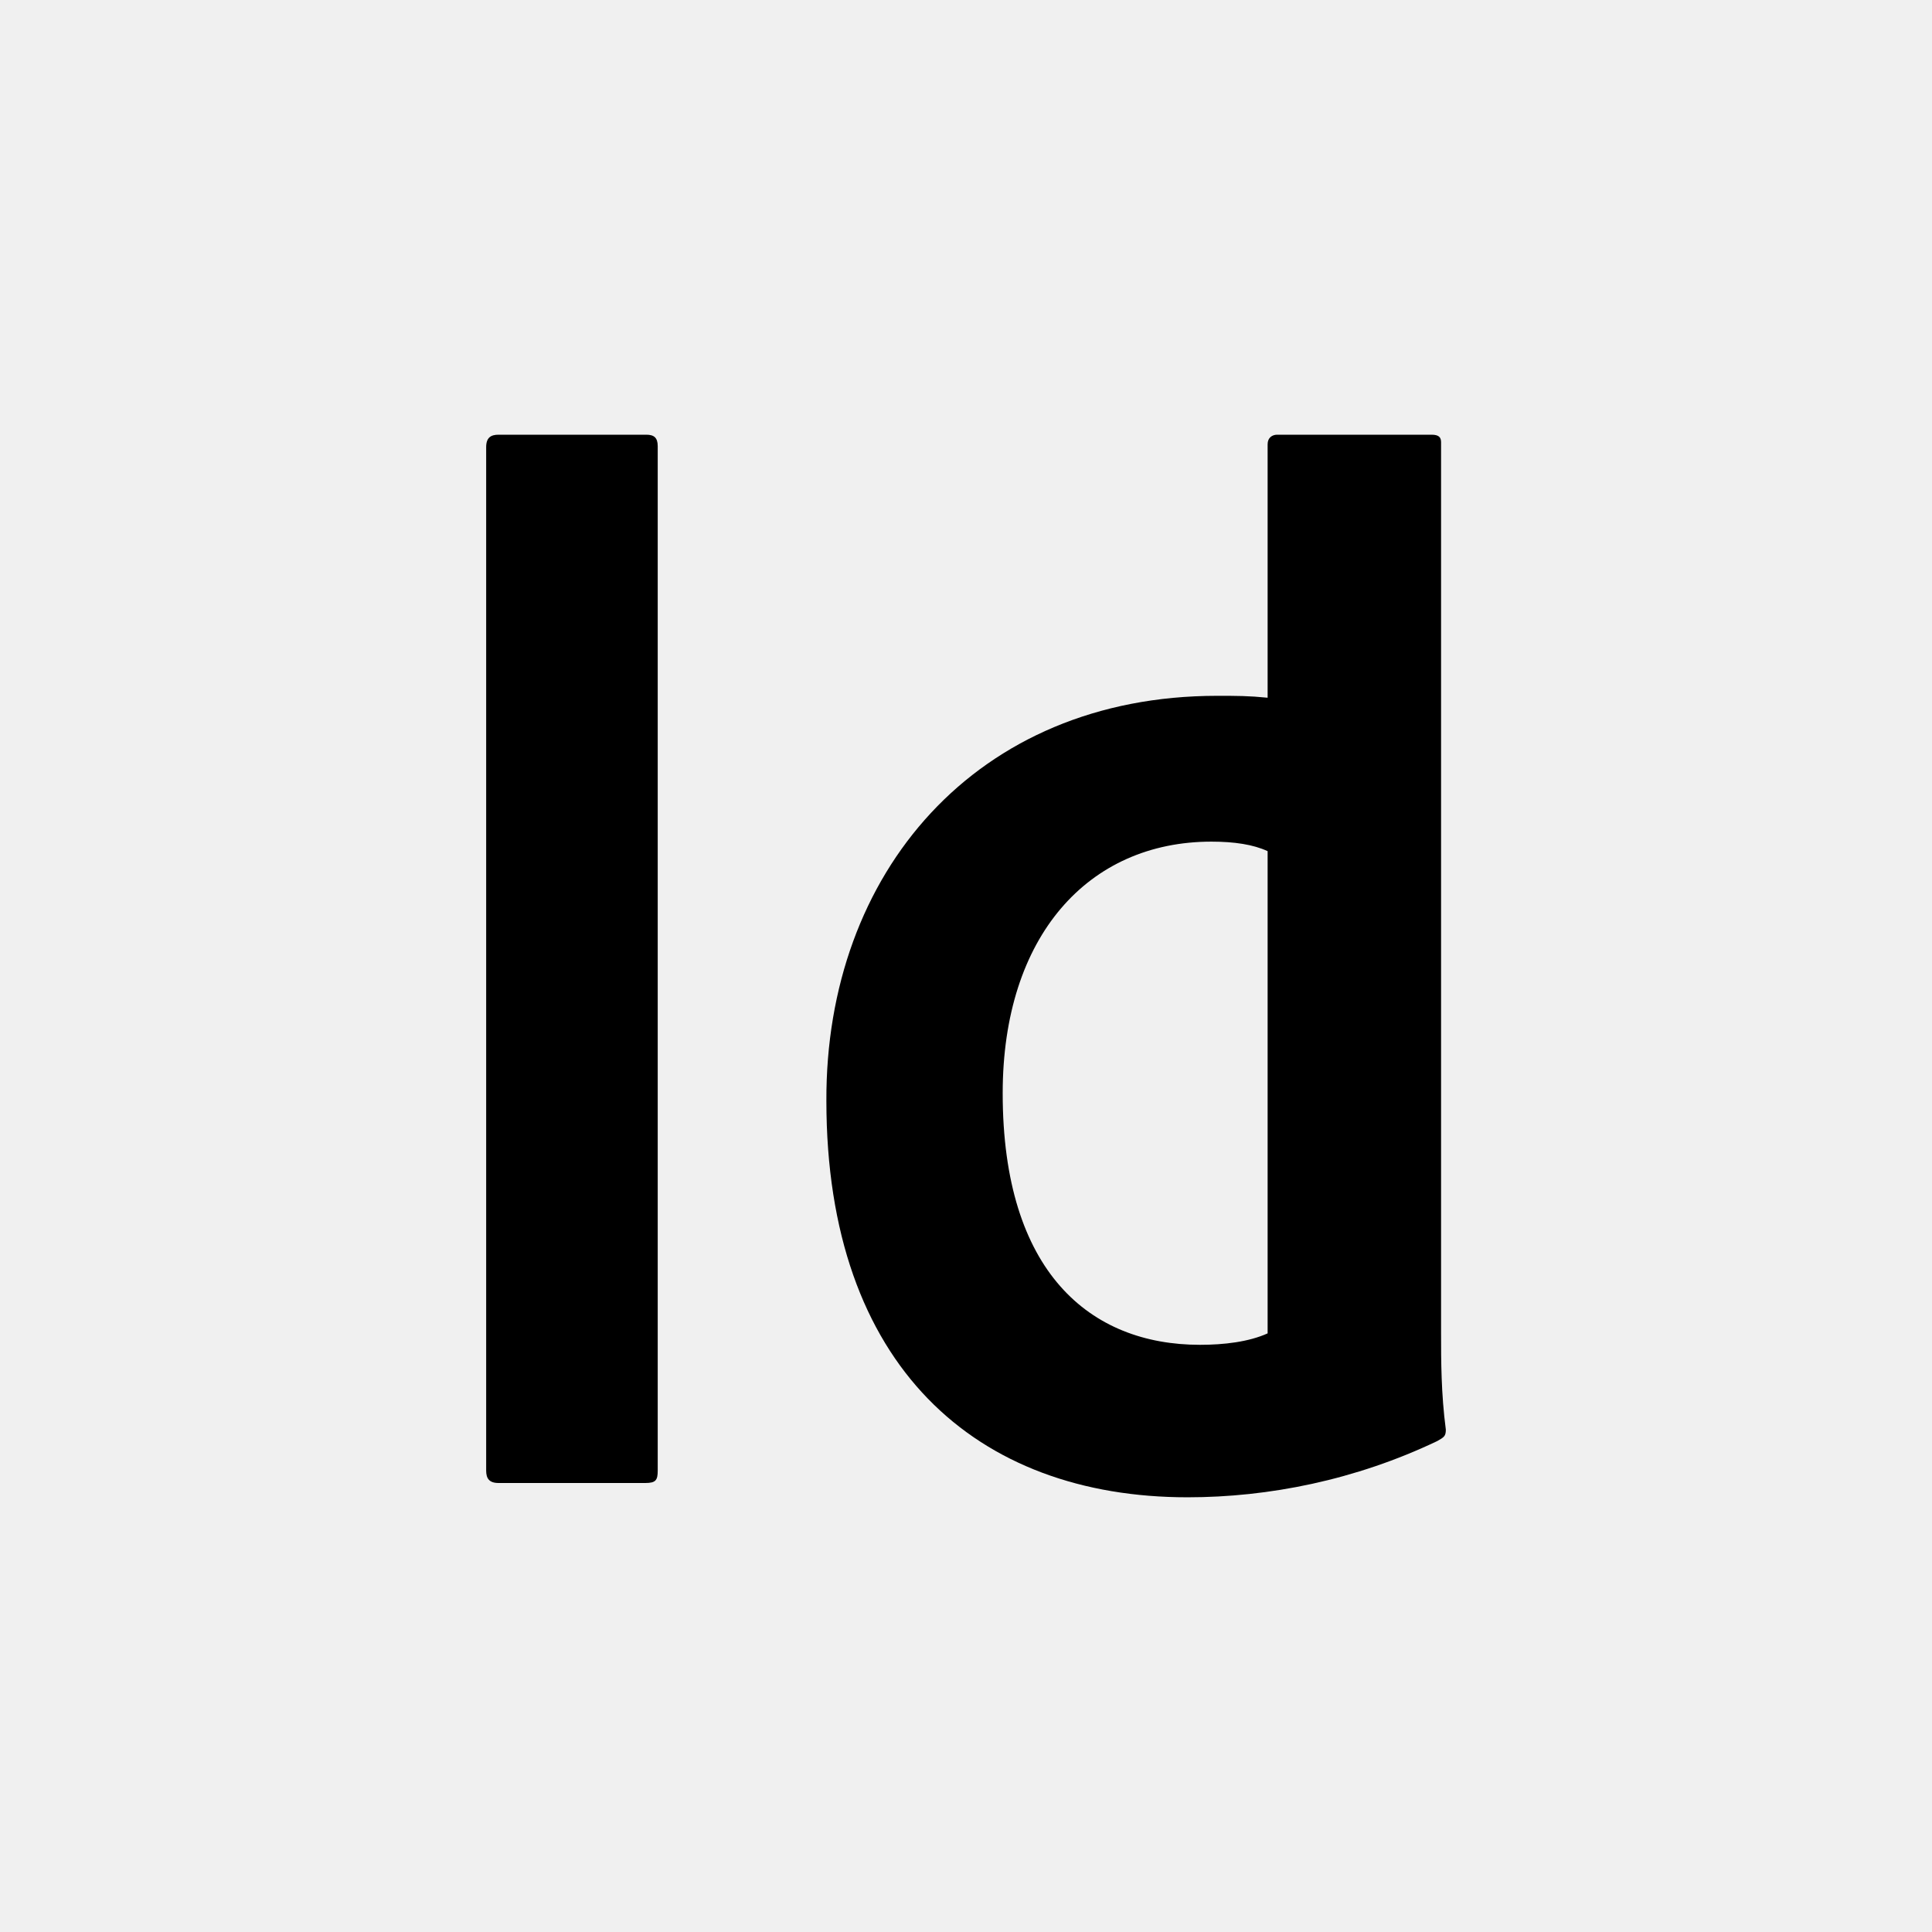
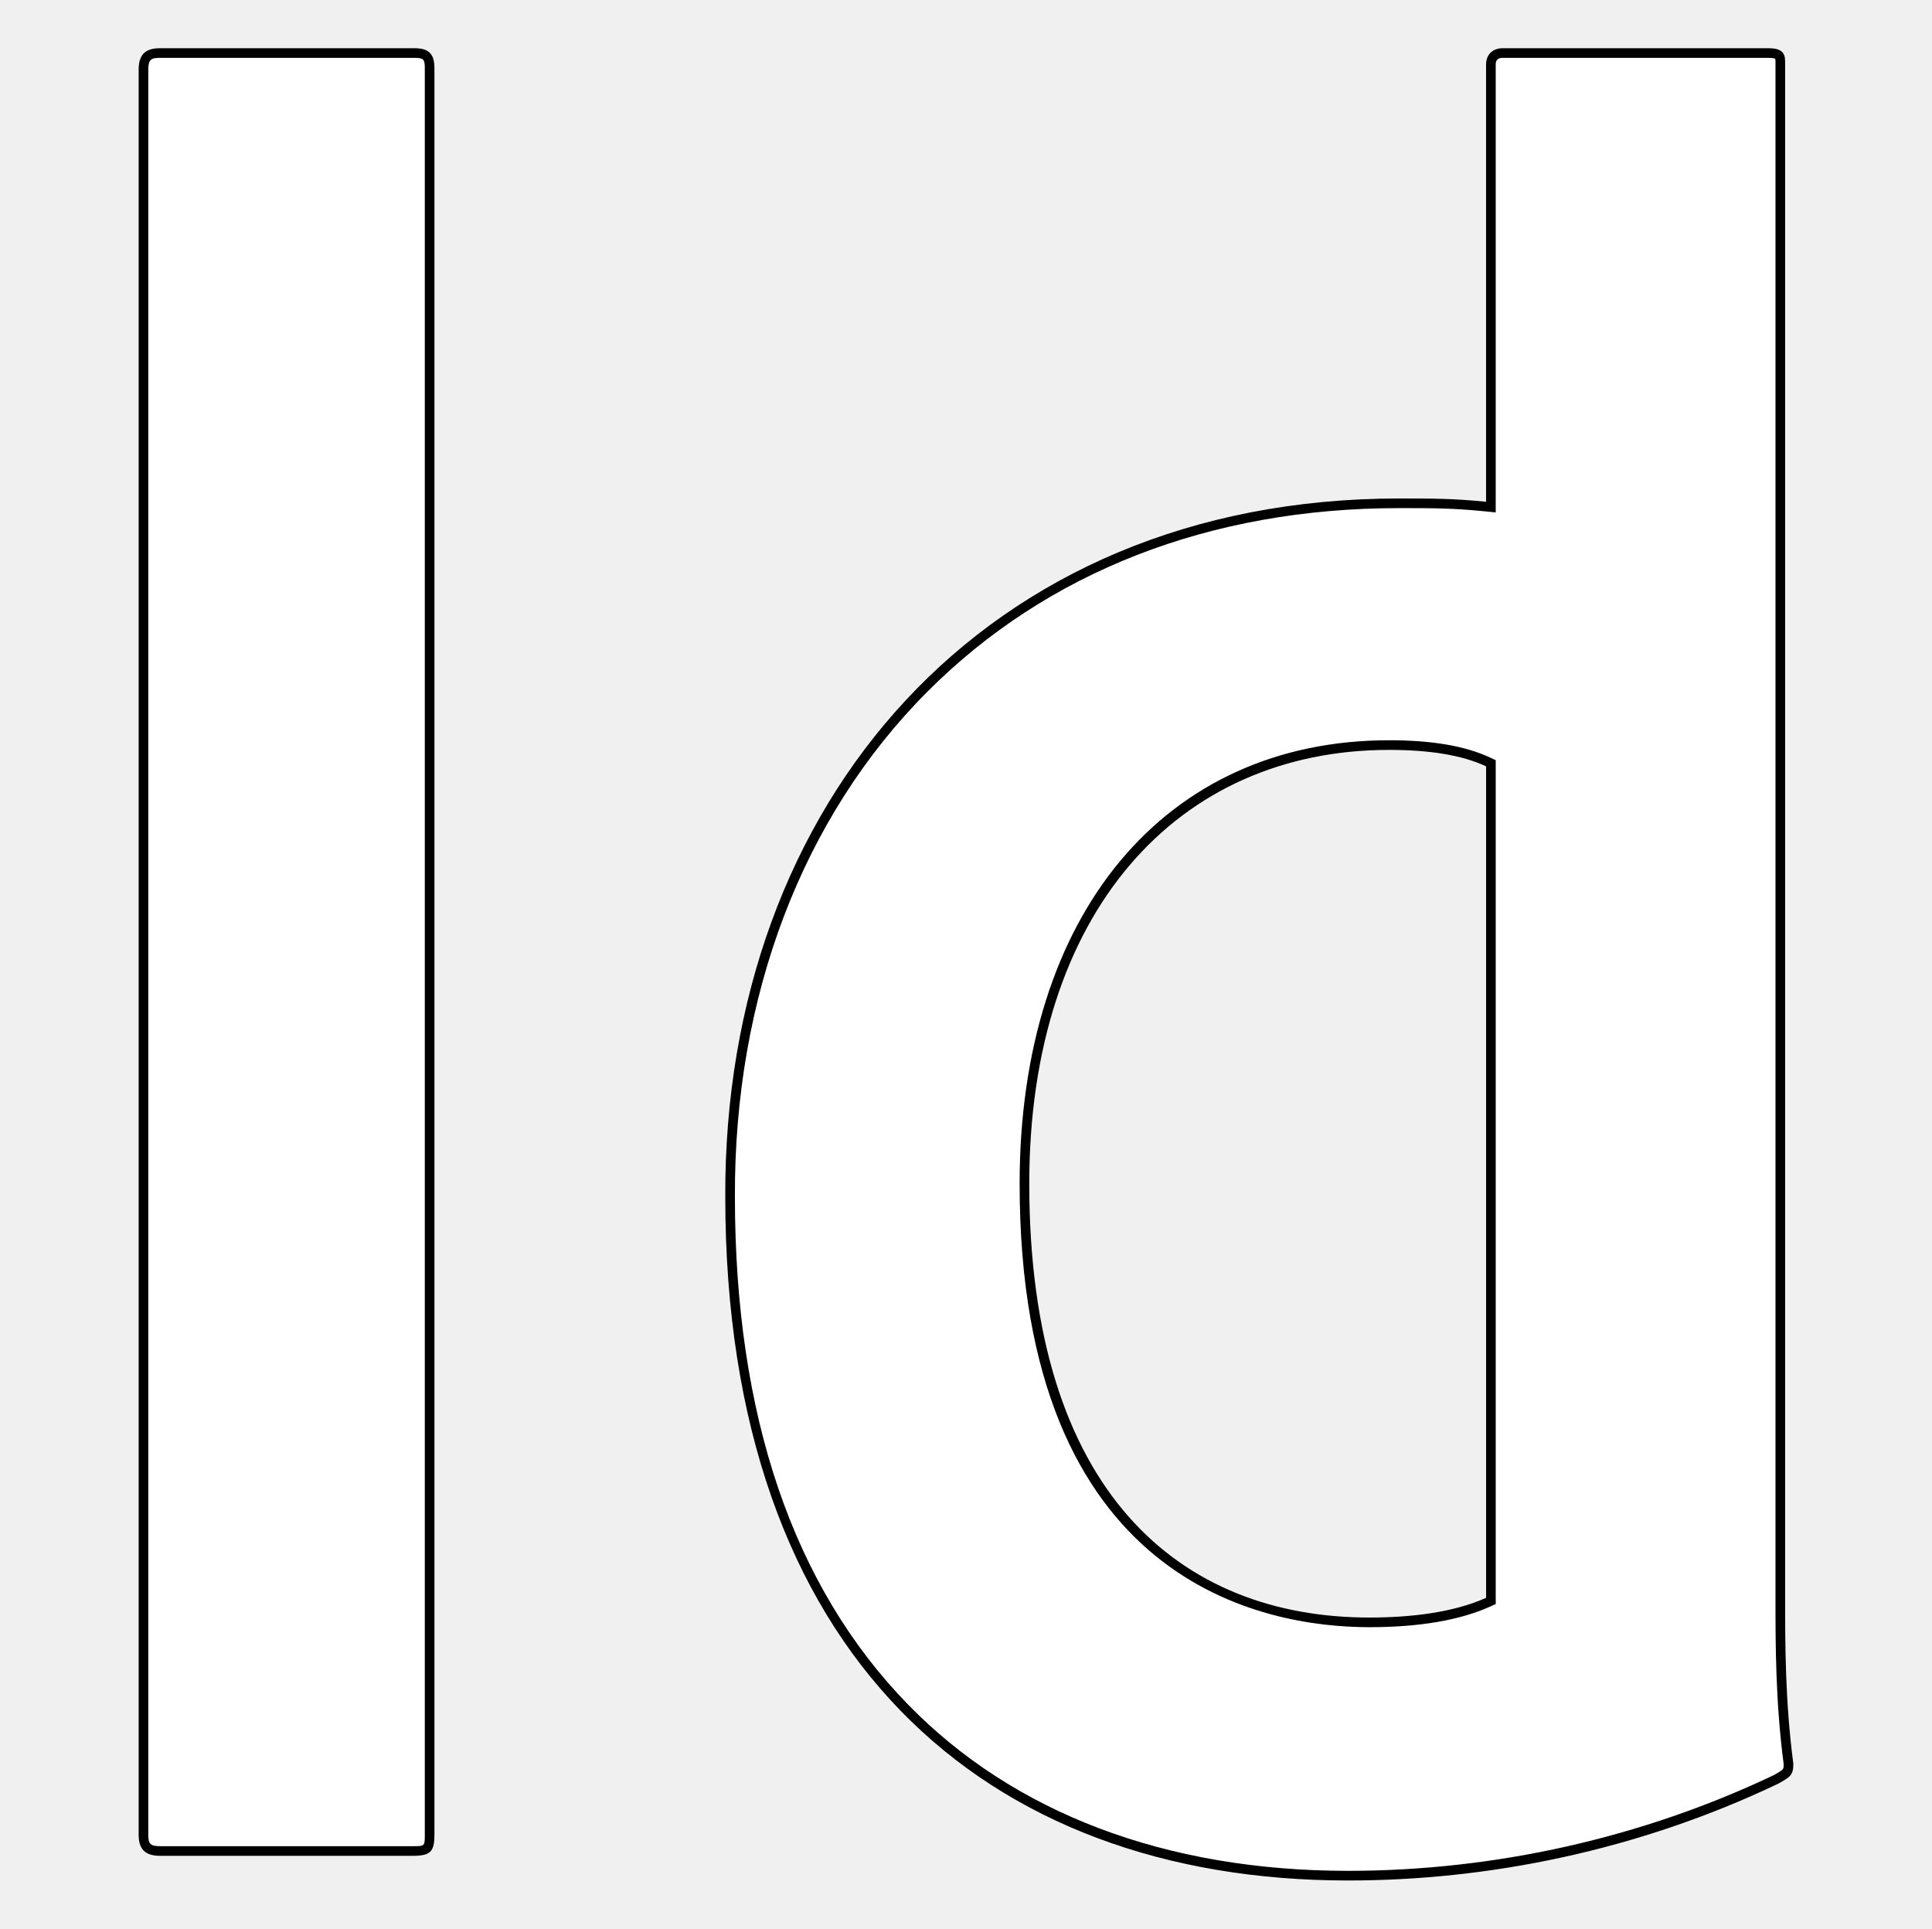
- <svg xmlns="http://www.w3.org/2000/svg" version="1.1" id="icon" x="0px" y="0px" viewBox="0 0 200 200" enable-background="new 0 0 200 200" xml:space="preserve">
+ <svg xmlns="http://www.w3.org/2000/svg" version="1.1" id="icon" x="0px" y="0px" viewBox="0 0 200.352 200" enable-background="new 0 0 200.352 200" xml:space="preserve">
  <g>
-     <path d="M149.179,138.031v-92.242c0-0.493-0.197-0.789-0.987-0.789h-15.982c-0.493,0-0.986,0.296-0.986,0.986v26.242   c-1.973-0.197-3.157-0.197-5.229-0.197v-0c-24.959,0-40.547,18.35-40.448,41.928   c0,27.525,15.588,41.04,37.39,41.04c8.386,0,17.363-1.776,25.847-5.821c0.69-0.395,0.888-0.494,0.888-1.184   C149.179,144.247,149.179,140.793,149.179,138.031z M125.403,87.126c2.368,0,4.341,0.296,5.821,0.986v49.919   c-1.973,0.888-4.538,1.184-7.004,1.184c-11.346,0-20.422-7.497-20.422-26.044   C103.799,96.893,112.677,87.126,125.403,87.126z" />
-     <path d="M66.902,45H51.611c-0.789,0-1.283,0.296-1.283,1.283v105.955c0,0.789,0.296,1.282,1.283,1.282h15.193   c1.085,0,1.283-0.296,1.283-1.282V46.184C68.086,45.296,67.691,45,66.902,45z" />
+     <g>
+       <path fill="#FFFFFF" d="M139.795,194.5c-40.127,0-64.083-26.314-64.083-70.388c-0.087-20.903,7.041-39.62,20.072-52.705    c12.519-12.571,29.564-19.216,49.294-19.216c3.61,0,5.599,0,8.981,0.338l0.55,0.055V6.705    c0-1.117,0.921-1.204,1.203-1.204h27.605c1.204,0,1.204,0.4,1.204,0.863v159.327c0,4.798,0,10.769,0.856,17.276    c-0.004,0.812-0.095,0.864-1.213,1.504C170.495,191.04,155.132,194.5,139.795,194.5z M144.055,77.262    c-22.974,0-37.817,17.855-37.817,45.487c0,28.906,13.039,45.485,35.773,45.485c5.084,0,9.224-0.702,12.304-2.088    l0.295-0.133V79.148l-0.289-0.135C151.796,77.835,148.438,77.262,144.055,77.262z" />
+       <path d="M183.417,6.001c0.492,0,0.656,0.082,0.671,0.082c0,0,0.001-0,0.001-0    c0.006,0.015,0.032,0.09,0.032,0.282v159.327c0,4.796,0,10.761,0.852,17.275    c-0.001,0.524-0.036,0.545-0.959,1.072l-0.038,0.022C170.321,190.563,155.045,194,139.795,194    c-18.897,0-34.698-5.986-45.696-17.312c-11.869-12.222-17.887-29.911-17.887-52.58    c-0.086-20.767,6.99-39.359,19.926-52.349c12.423-12.475,29.346-19.069,48.939-19.069c3.594,0,5.574,0,8.932,0.336    l1.099,0.11v-1.105V6.705c0-0.193,0-0.704,0.703-0.704H183.417 M142.011,168.734c5.155,0,9.363-0.718,12.509-2.133    l0.59-0.265v-0.647V79.466v-0.637l-0.577-0.269c-2.593-1.21-6.02-1.798-10.477-1.798    c-23.277,0-38.318,18.051-38.318,45.986C105.737,164.254,131.104,168.734,142.011,168.734 M183.417,5.001h-27.606    c-0.851,0-1.703,0.511-1.703,1.704v45.327c-3.408-0.341-5.453-0.341-9.031-0.341v-0    c-43.111,0-70.035,31.695-69.865,72.422c0,47.543,26.924,70.888,64.583,70.888c14.484,0,29.99-3.067,44.645-10.054    c1.193-0.682,1.533-0.853,1.533-2.045c-0.852-6.475-0.852-12.44-0.852-17.21V6.364    C185.121,5.512,184.78,5.001,183.417,5.001L183.417,5.001z M142.011,167.734    c-19.597,0-35.274-12.95-35.274-44.986c0-28.116,15.336-44.986,37.318-44.986c4.09,0,7.498,0.511,10.055,1.704    v86.224C150.701,167.223,146.27,167.734,142.011,167.734L142.011,167.734z" />
+     </g>
+     <g>
+       <path fill="#FFFFFF" d="M16.594,191.943c-1.267,0-1.715-0.449-1.715-1.715V7.216c0-1.267,0.449-1.716,1.715-1.716    h26.413c1.169,0,1.545,0.376,1.545,1.545v183.183c0,1.434-0.137,1.715-1.715,1.715H16.594z" />
+       <path d="M43.007,6c0.899,0,1.045,0.146,1.045,1.045v183.184c0,1.215,0,1.215-1.216,1.215H16.594    c-1.048,0-1.216-0.288-1.216-1.215V7.216C15.379,6.168,15.667,6,16.594,6H43.007 M43.007,5H16.594    c-1.364,0-2.216,0.512-2.216,2.216v183.013c0,1.363,0.512,2.215,2.216,2.215h26.242    c1.875,0,2.216-0.512,2.216-2.215V7.045C45.052,5.511,44.37,5,43.007,5L43.007,5z" />
+     </g>
  </g>
</svg>
